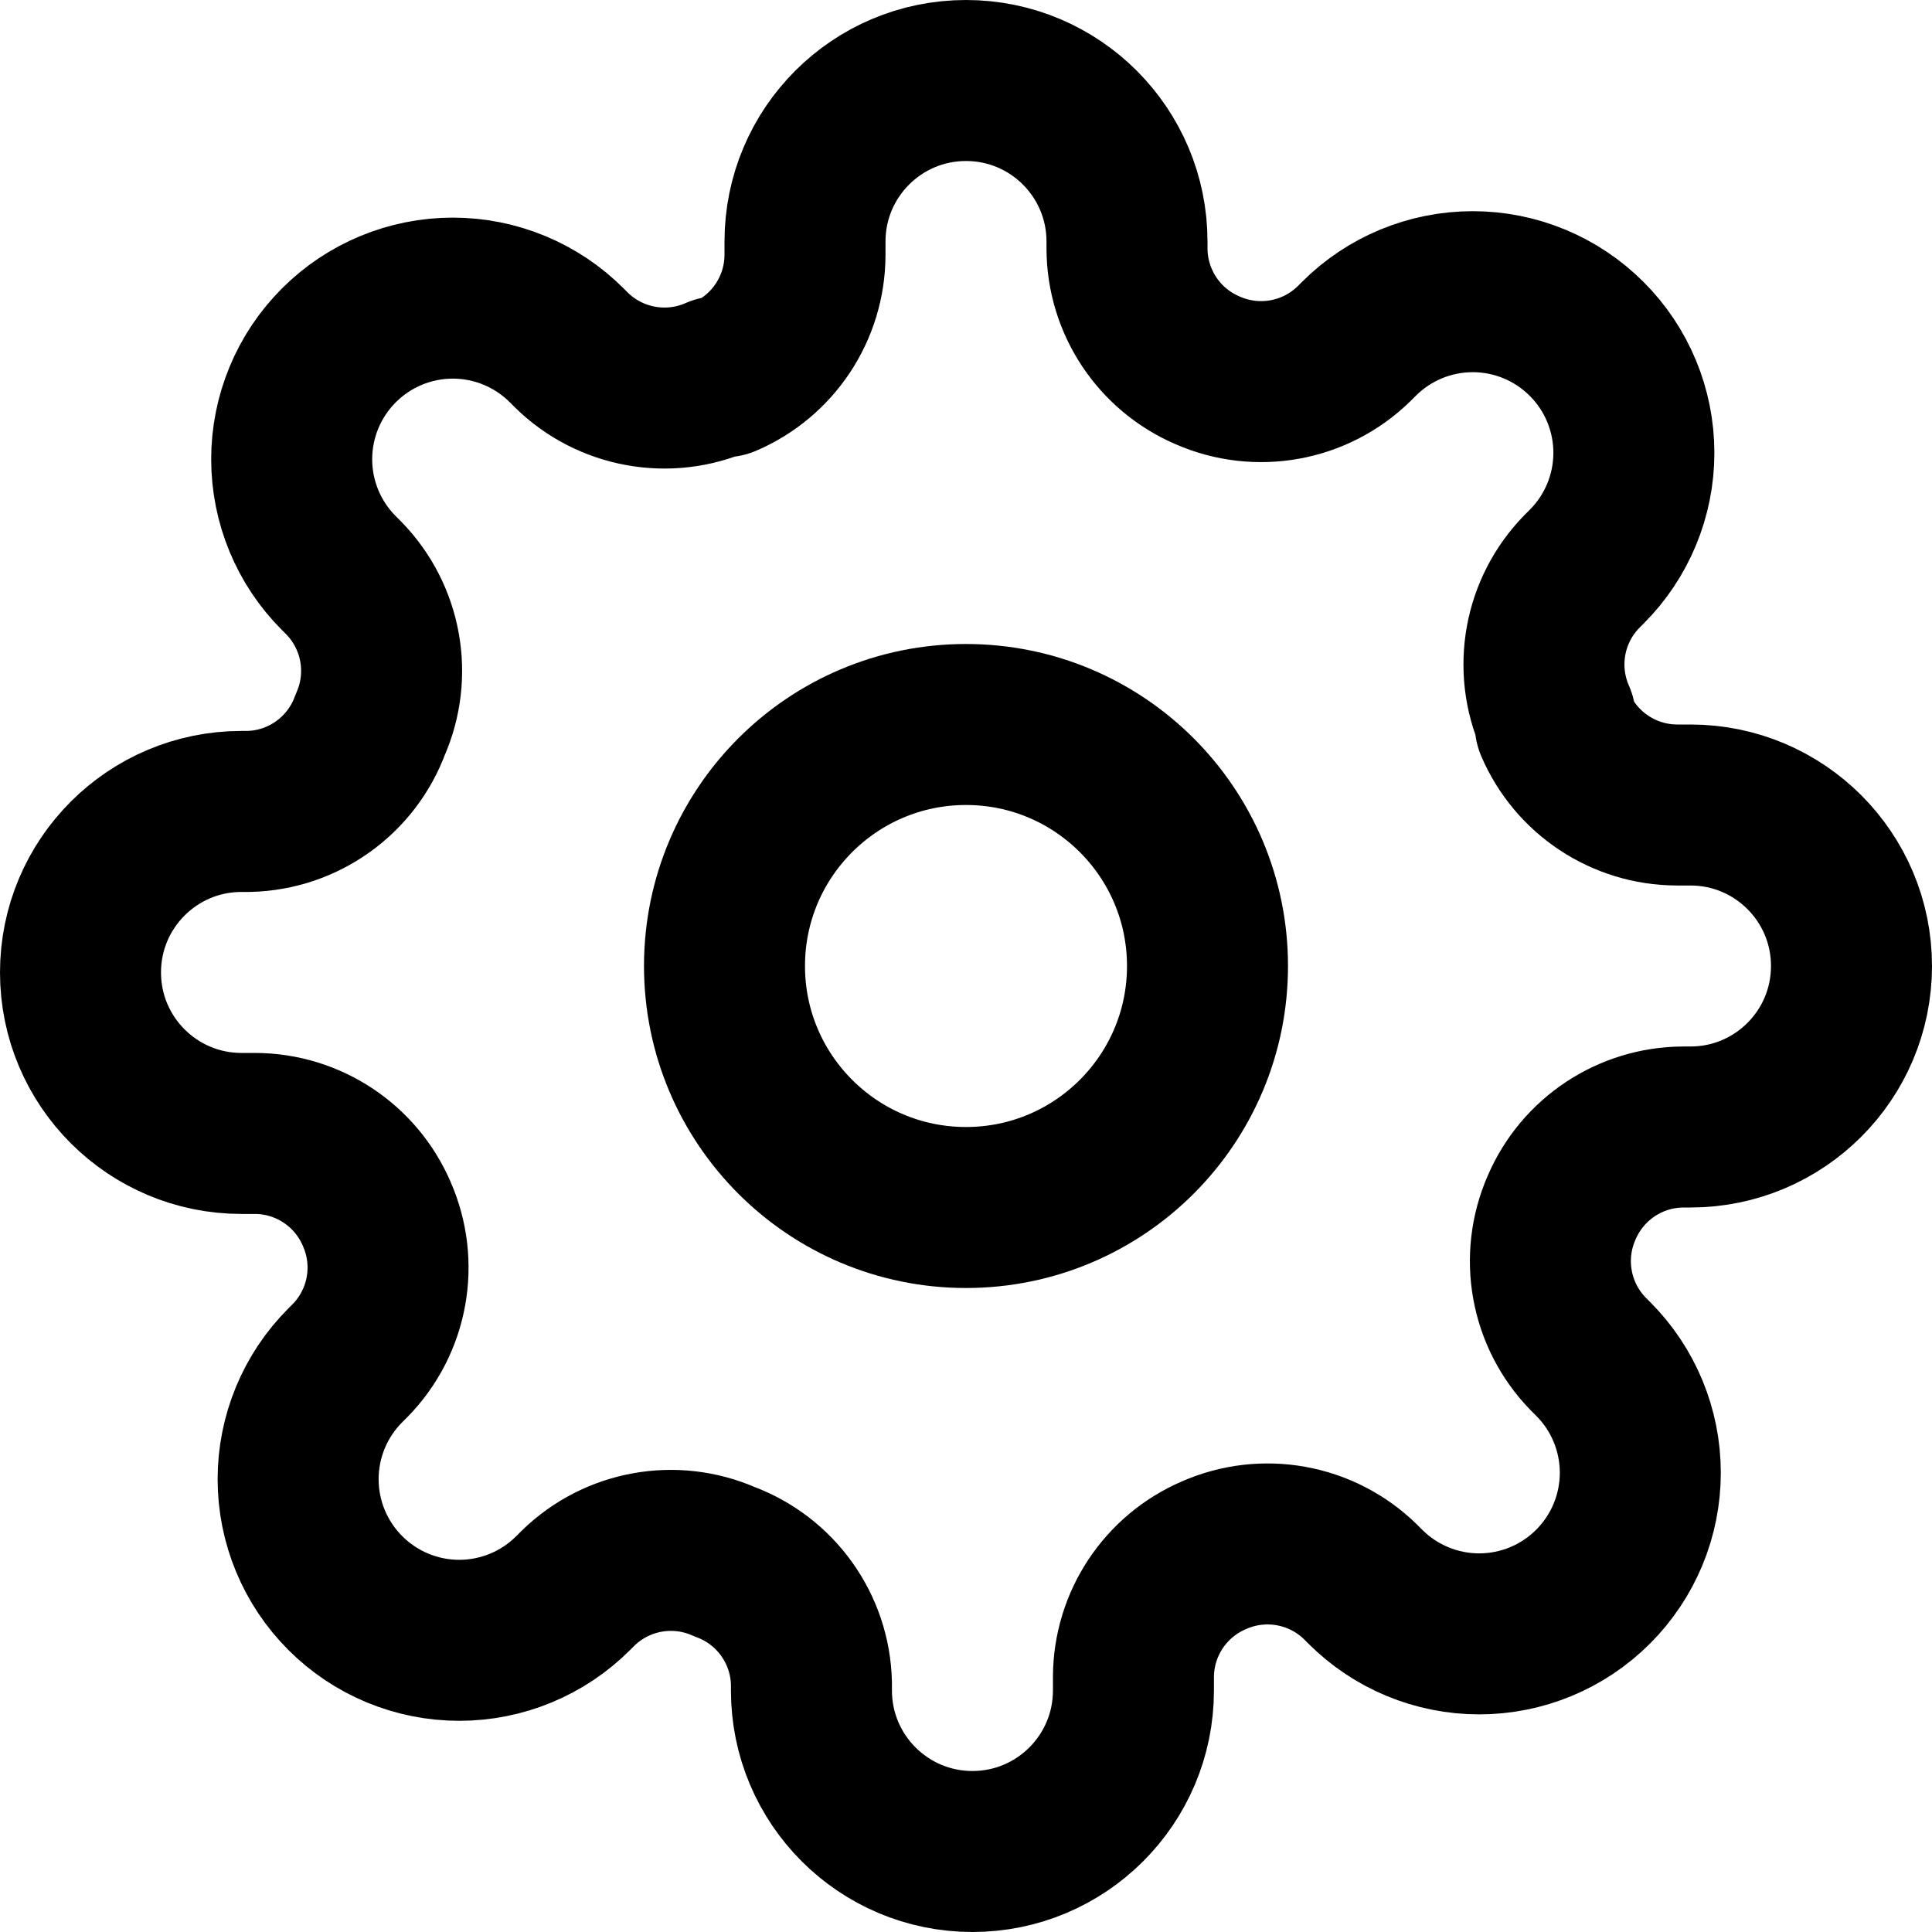
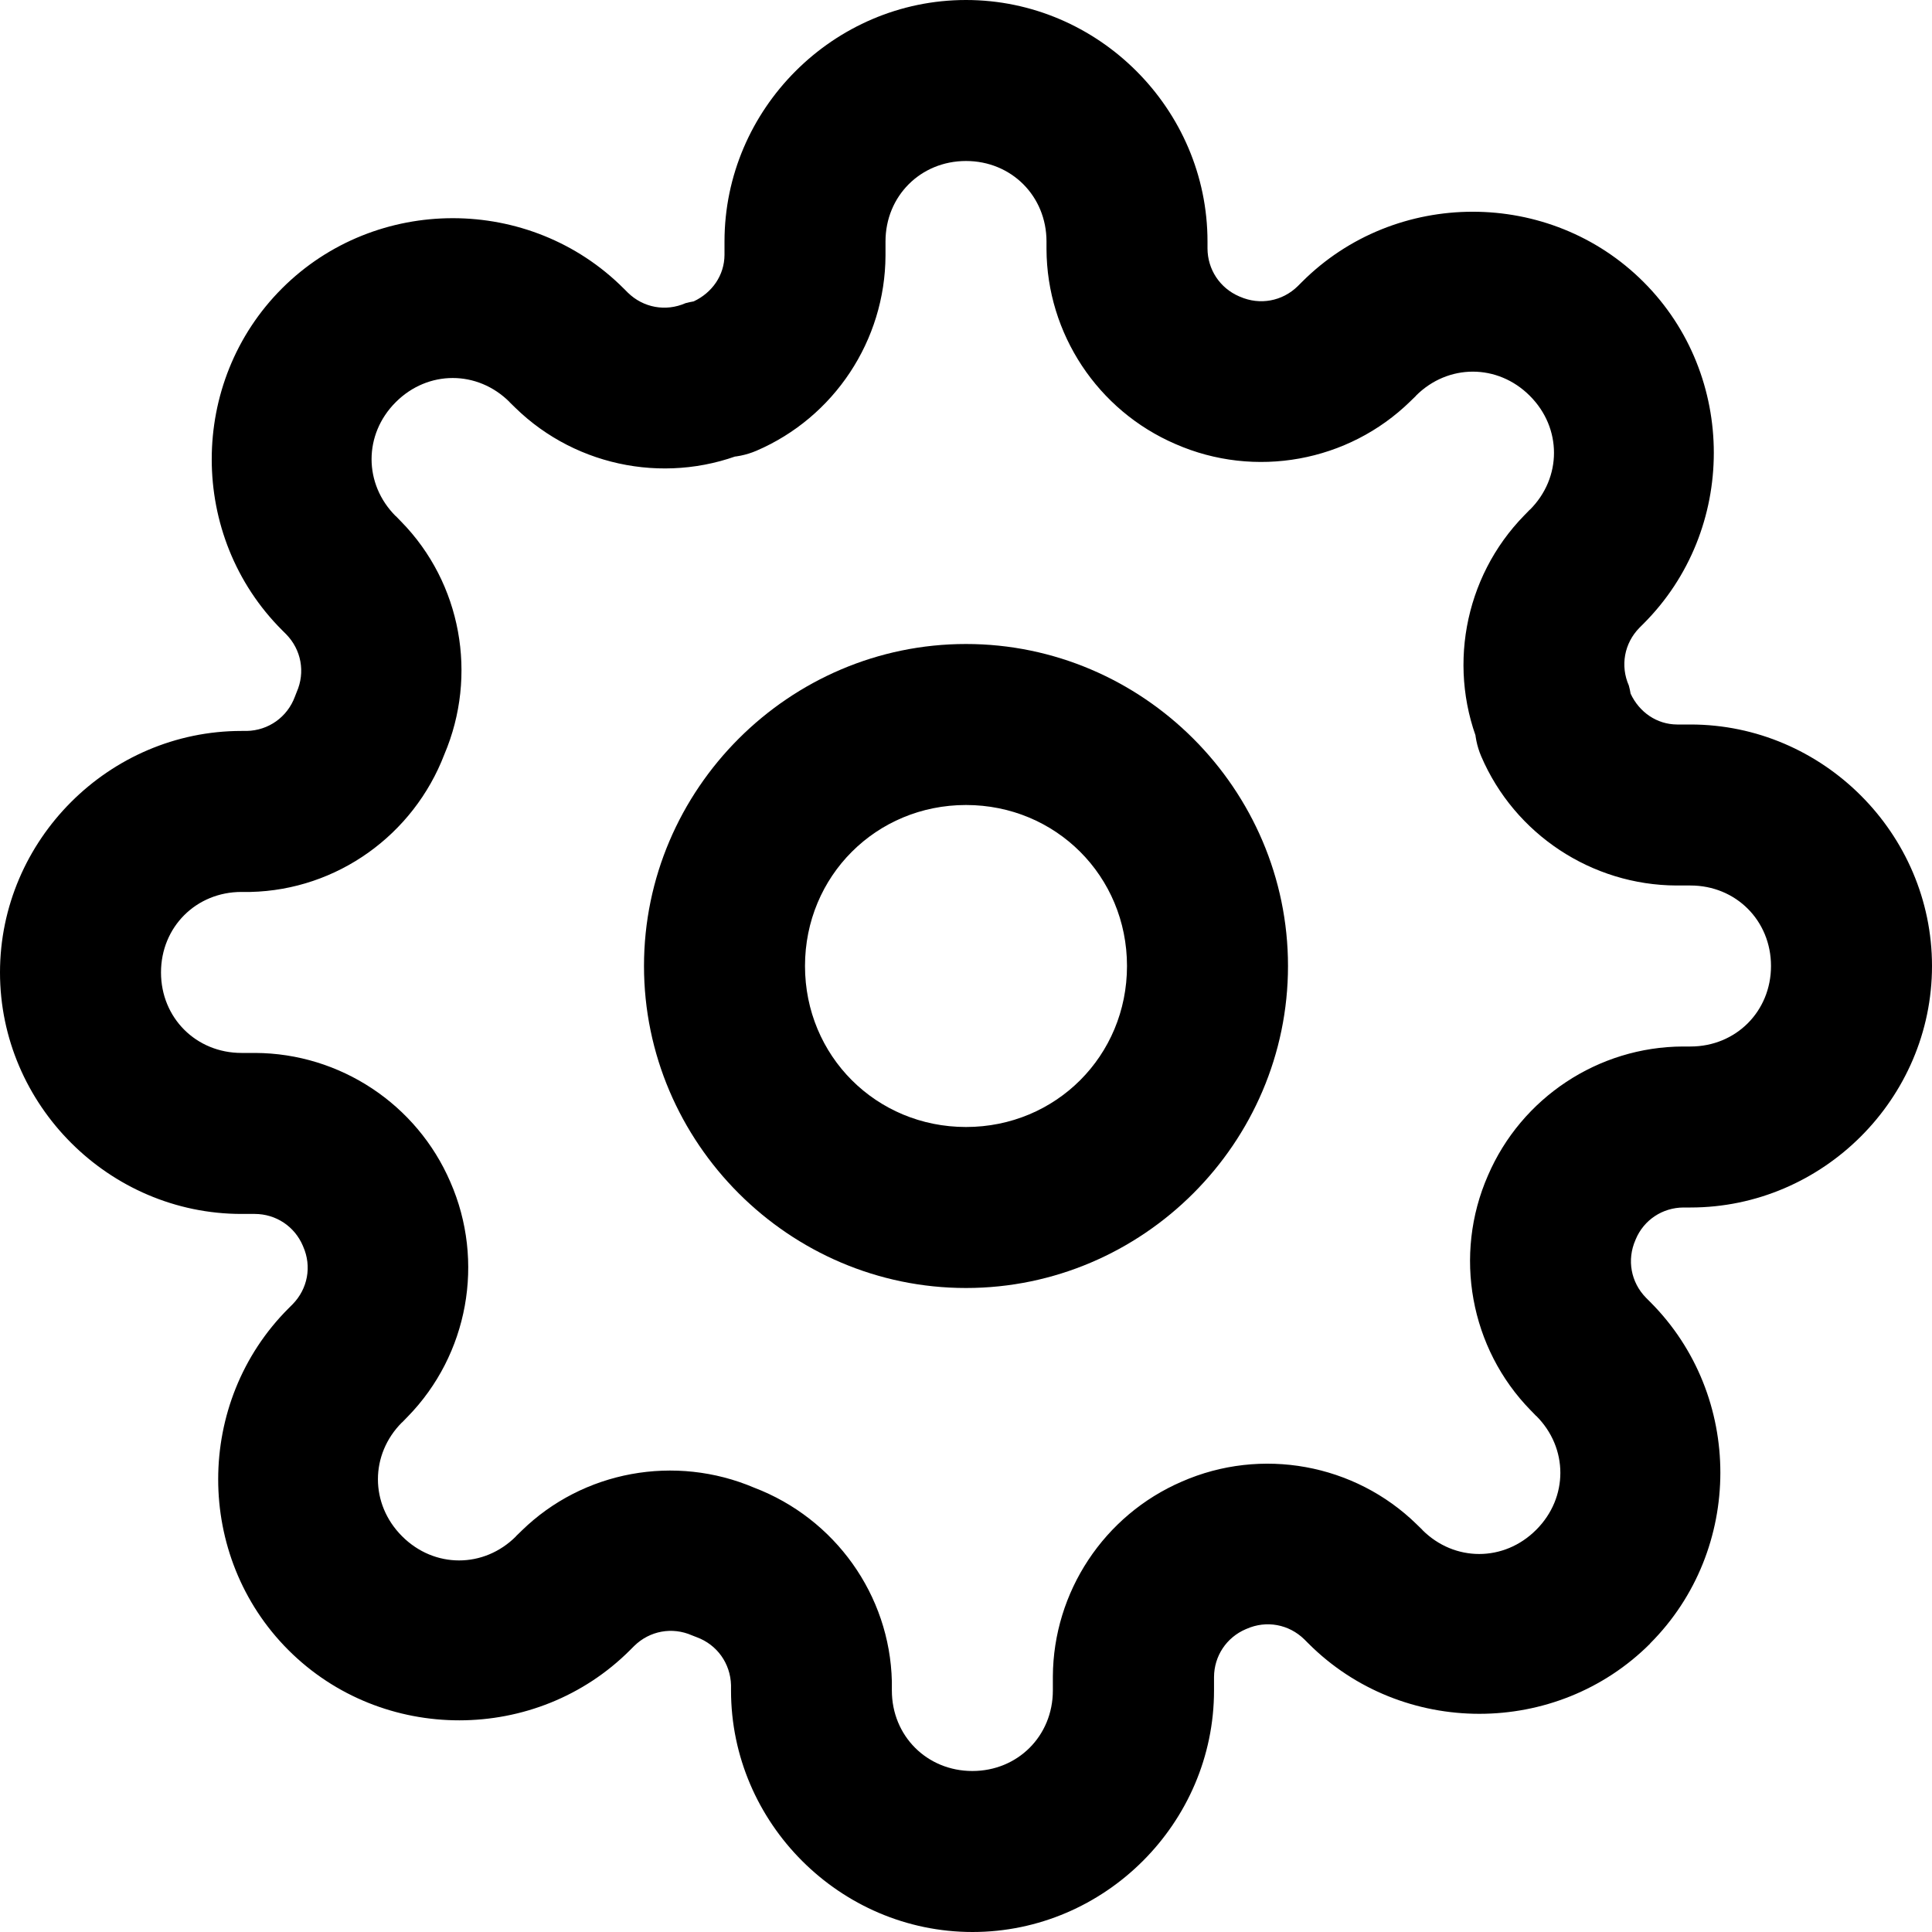
- <svg xmlns="http://www.w3.org/2000/svg" width="32" height="32" viewBox="0 0 24 24" fill="none" stroke="currentColor" stroke-width="2" stroke-linecap="round" stroke-linejoin="round" class="feather feather-settings">
-   <circle cx="12" cy="12" r="3" />
-   <path d="M19.4 15a1.65 1.65 0 0 0 .33 1.82l.06.06a2 2 0 0 1 0 2.83 2 2 0 0 1-2.83 0l-.06-.06a1.65 1.65 0 0 0-1.82-.33 1.65 1.65 0 0 0-1 1.51V21a2 2 0 0 1-2 2 2 2 0 0 1-2-2v-.09A1.65 1.65 0 0 0 9 19.4a1.65 1.65 0 0 0-1.82.33l-.06.06a2 2 0 0 1-2.83 0 2 2 0 0 1 0-2.83l.06-.06a1.65 1.65 0 0 0 .33-1.82 1.65 1.65 0 0 0-1.51-1H3a2 2 0 0 1-2-2 2 2 0 0 1 2-2h.09A1.65 1.65 0 0 0 4.6 9a1.65 1.65 0 0 0-.33-1.82l-.06-.06a2 2 0 0 1 0-2.83 2 2 0 0 1 2.83 0l.06.06a1.65 1.65 0 0 0 1.82.33H9a1.65 1.65 0 0 0 1-1.51V3a2 2 0 0 1 2-2 2 2 0 0 1 2 2v.09a1.65 1.65 0 0 0 1 1.51 1.65 1.65 0 0 0 1.82-.33l.06-.06a2 2 0 0 1 2.83 0 2 2 0 0 1 0 2.83l-.06.06a1.65 1.65 0 0 0-.33 1.82V9a1.65 1.65 0 0 0 1.51 1H21a2 2 0 0 1 2 2 2 2 0 0 1-2 2h-.09a1.65 1.65 0 0 0-1.51 1z" />
+ <svg xmlns="http://www.w3.org/2000/svg" width="32" height="32" viewBox="0 0 24 24" fill="none" stroke="currentColor" stroke-width="2" stroke-linecap="round" stroke-linejoin="round" class="feather feather-settings" version="1.1" id="svg1">
+   <defs id="defs1" />
+   <path style="baseline-shift:baseline;display:inline;overflow:visible;vector-effect:none;fill:#000000;stroke:none;stroke-linecap:butt;stroke-linejoin:miter;enable-background:accumulate;stop-color:#000000;stop-opacity:1;opacity:1" d="m 12,8 c -2.197,0 -4,1.803 -4,4 0,2.197 1.803,4 4,4 2.197,0 4,-1.803 4,-4 0,-2.197 -1.803,-4 -4,-4 z m 0,2 c 1.116,0 2,0.884 2,2 0,1.116 -0.884,2 -2,2 -1.116,0 -2,-0.884 -2,-2 0,-1.116 0.884,-2 2,-2 z" id="circle1" />
+   <path style="baseline-shift:baseline;display:inline;overflow:visible;vector-effect:none;fill:#000000;stroke:none;stroke-linecap:butt;stroke-linejoin:miter;enable-background:accumulate;stop-color:#000000;stop-opacity:1;opacity:1" d="M 12,0 C 10.355,0 9,1.355 9,3 v 0.166 c -0.001,0.254 -0.154,0.471 -0.383,0.578 A 1,1 0 0 0 8.516,3.766 C 8.27,3.874 7.991,3.823 7.799,3.635 L 7.748,3.584 C 6.585,2.42 4.668,2.419 3.504,3.582 c -1.165,1.163 -1.165,3.083 0,4.246 l 0.051,0.051 c 0.188,0.192 0.239,0.471 0.131,0.717 a 1,1 0 0 0 -0.023,0.059 C 3.569,8.908 3.336,9.074 3.066,9.08 H 3 c -1.645,0 -3,1.355 -3,3 0,1.645 1.355,3 3,3 h 0.166 c 0.262,0.001 0.493,0.154 0.596,0.395 a 1,1 0 0 0 0.004,0.01 c 0.109,0.246 0.057,0.525 -0.131,0.717 l -0.051,0.051 c -1.164,1.163 -1.165,3.081 -0.002,4.244 4.574e-4,4.58e-4 0.002,-4.58e-4 0.002,0 4.576e-4,4.57e-4 -4.58e-4,0.002 0,0.002 1.164,1.163 3.081,1.162 4.244,-0.002 l 0.051,-0.051 c 0.192,-0.188 0.471,-0.239 0.717,-0.131 a 1,1 0 0 0 0.059,0.023 c 0.253,0.093 0.419,0.326 0.426,0.596 V 21 c 0,1.645 1.355,3 3,3 1.645,0 3,-1.355 3,-3 v -0.166 c 0.001,-0.262 0.154,-0.493 0.395,-0.596 a 1,1 0 0 0 0.01,-0.004 c 0.246,-0.109 0.525,-0.057 0.717,0.131 l 0.051,0.051 c 1.163,1.164 3.081,1.165 4.244,0.002 v -0.002 c 1.163,-1.163 1.164,-3.079 0.002,-4.242 l -0.002,-0.002 -0.051,-0.051 c -0.188,-0.192 -0.239,-0.471 -0.131,-0.717 a 1,1 0 0 0 0.004,-0.01 C 20.421,15.154 20.652,15.001 20.914,15 H 21 c 1.645,0 3,-1.355 3,-3 0,-1.645 -1.355,-3 -3,-3 H 20.834 C 20.58,8.999 20.363,8.846 20.256,8.617 A 1,1 0 0 0 20.234,8.516 C 20.126,8.27 20.177,7.991 20.365,7.799 l 0.051,-0.051 c 1.164,-1.163 1.165,-3.081 0.002,-4.244 -1.163,-1.165 -3.083,-1.165 -4.246,0 l -0.051,0.051 c -0.192,0.188 -0.471,0.239 -0.717,0.131 a 1,1 0 0 0 -0.01,-0.004 C 15.154,3.579 15.001,3.348 15,3.086 V 3 C 15,1.355 13.645,0 12,0 Z m 0,2 c 0.564,0 1,0.436 1,1 v 0.09 a 1,1 0 0 0 0,0.004 c 0.004,1.052 0.636,2.006 1.602,2.422 0.987,0.433 2.147,0.223 2.918,-0.531 a 1,1 0 0 0 0.008,-0.008 l 0.061,-0.059 a 1,1 0 0 0 0,-0.002 c 0.399,-0.399 1.015,-0.399 1.414,0 a 1,1 0 0 0 0.002,0.002 c 0.399,0.399 0.399,1.015 0,1.414 a 1,1 0 0 0 -0.002,0 l -0.059,0.061 a 1,1 0 0 0 -0.008,0.008 C 18.18,7.173 17.968,8.336 18.404,9.324 L 18.32,8.92 V 9 a 1,1 0 0 0 0.08,0.395 C 18.815,10.363 19.773,10.996 20.826,11 a 1,1 0 0 0 0.004,0 H 21 c 0.564,0 1,0.436 1,1 0,0.564 -0.436,1 -1,1 h -0.09 a 1,1 0 0 0 -0.004,0 c -1.052,0.004 -2.006,0.636 -2.422,1.602 -0.433,0.987 -0.223,2.147 0.531,2.918 a 1,1 0 0 0 0.008,0.008 l 0.059,0.061 a 1,1 0 0 0 0.002,0 c 0.399,0.399 0.399,1.015 0,1.414 a 1,1 0 0 0 -0.002,0.002 c -0.399,0.399 -1.015,0.399 -1.414,0 a 1,1 0 0 0 0,-0.002 l -0.061,-0.059 a 1,1 0 0 0 -0.008,-0.008 c -0.771,-0.754 -1.931,-0.964 -2.918,-0.531 -0.965,0.416 -1.597,1.37 -1.602,2.422 a 1,1 0 0 0 0,0.004 V 21 c 0,0.564 -0.436,1 -1,1 -0.564,0 -1,-0.436 -1,-1 v -0.09 a 1,1 0 0 0 0,-0.023 c -0.025,-1.074 -0.708,-2.024 -1.709,-2.406 -0.981,-0.418 -2.127,-0.212 -2.891,0.535 a 1,1 0 0 0 -0.008,0.008 l -0.061,0.059 a 1,1 0 0 0 0,0.002 c -0.399,0.399 -1.015,0.399 -1.414,0 a 1,1 0 0 0 -0.002,-0.002 c -0.399,-0.399 -0.399,-1.015 0,-1.414 a 1,1 0 0 0 0.002,0 l 0.059,-0.061 a 1,1 0 0 0 0.008,-0.008 c 0.754,-0.771 0.964,-1.931 0.531,-2.918 -0.416,-0.965 -1.37,-1.597 -2.422,-1.602 a 1,1 0 0 0 -0.004,0 H 3 c -0.564,0 -1,-0.436 -1,-1 0,-0.564 0.436,-1 1,-1 h 0.09 a 1,1 0 0 0 0.023,0 C 4.187,11.055 5.137,10.372 5.52,9.371 5.937,8.39 5.732,7.244 4.984,6.48 a 1,1 0 0 0 -0.008,-0.008 l -0.059,-0.061 a 1,1 0 0 0 -0.002,0 c -0.399,-0.399 -0.399,-1.015 0,-1.414 a 1,1 0 0 0 0.002,-0.002 c 0.399,-0.399 1.015,-0.399 1.414,0 a 1,1 0 0 0 0,0.002 l 0.061,0.059 a 1,1 0 0 0 0.008,0.008 c 0.772,0.755 1.936,0.967 2.924,0.531 L 8.92,5.68 H 9 A 1,1 0 0 0 9.395,5.6 C 10.363,5.185 10.996,4.227 11,3.174 a 1,1 0 0 0 0,-0.004 V 3 c 0,-0.564 0.436,-1 1,-1 z" id="path1" />
</svg>
